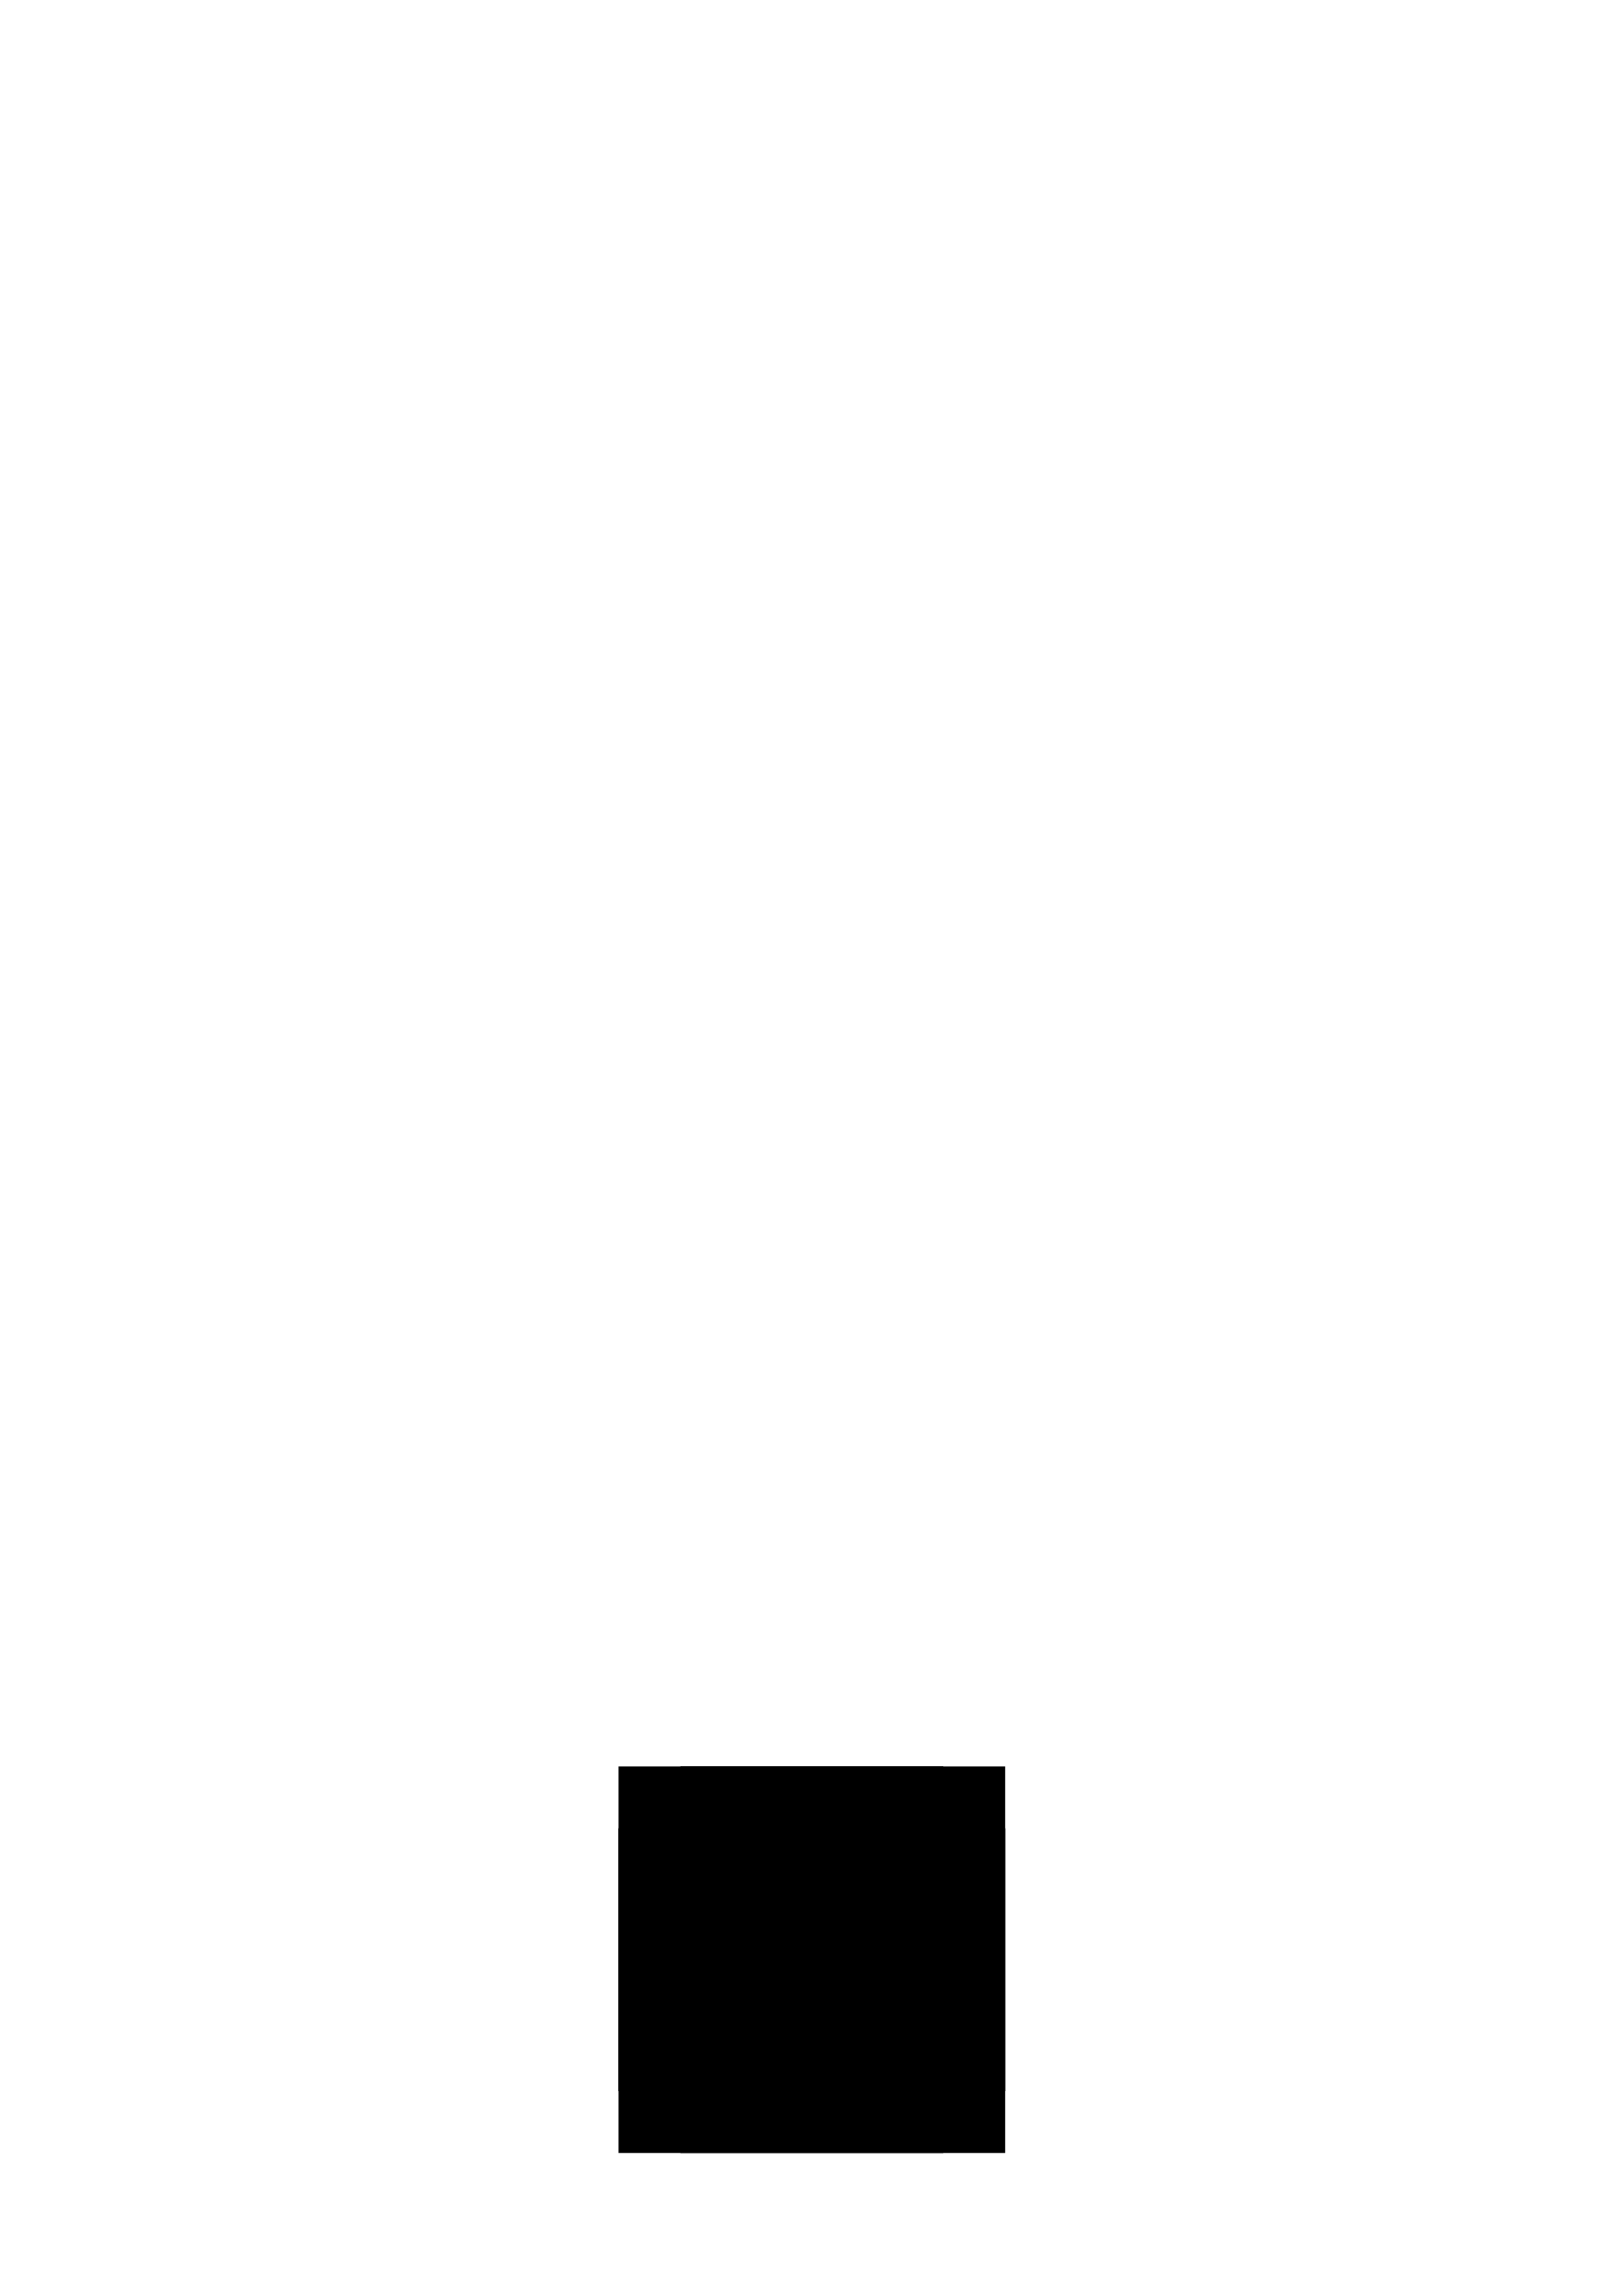
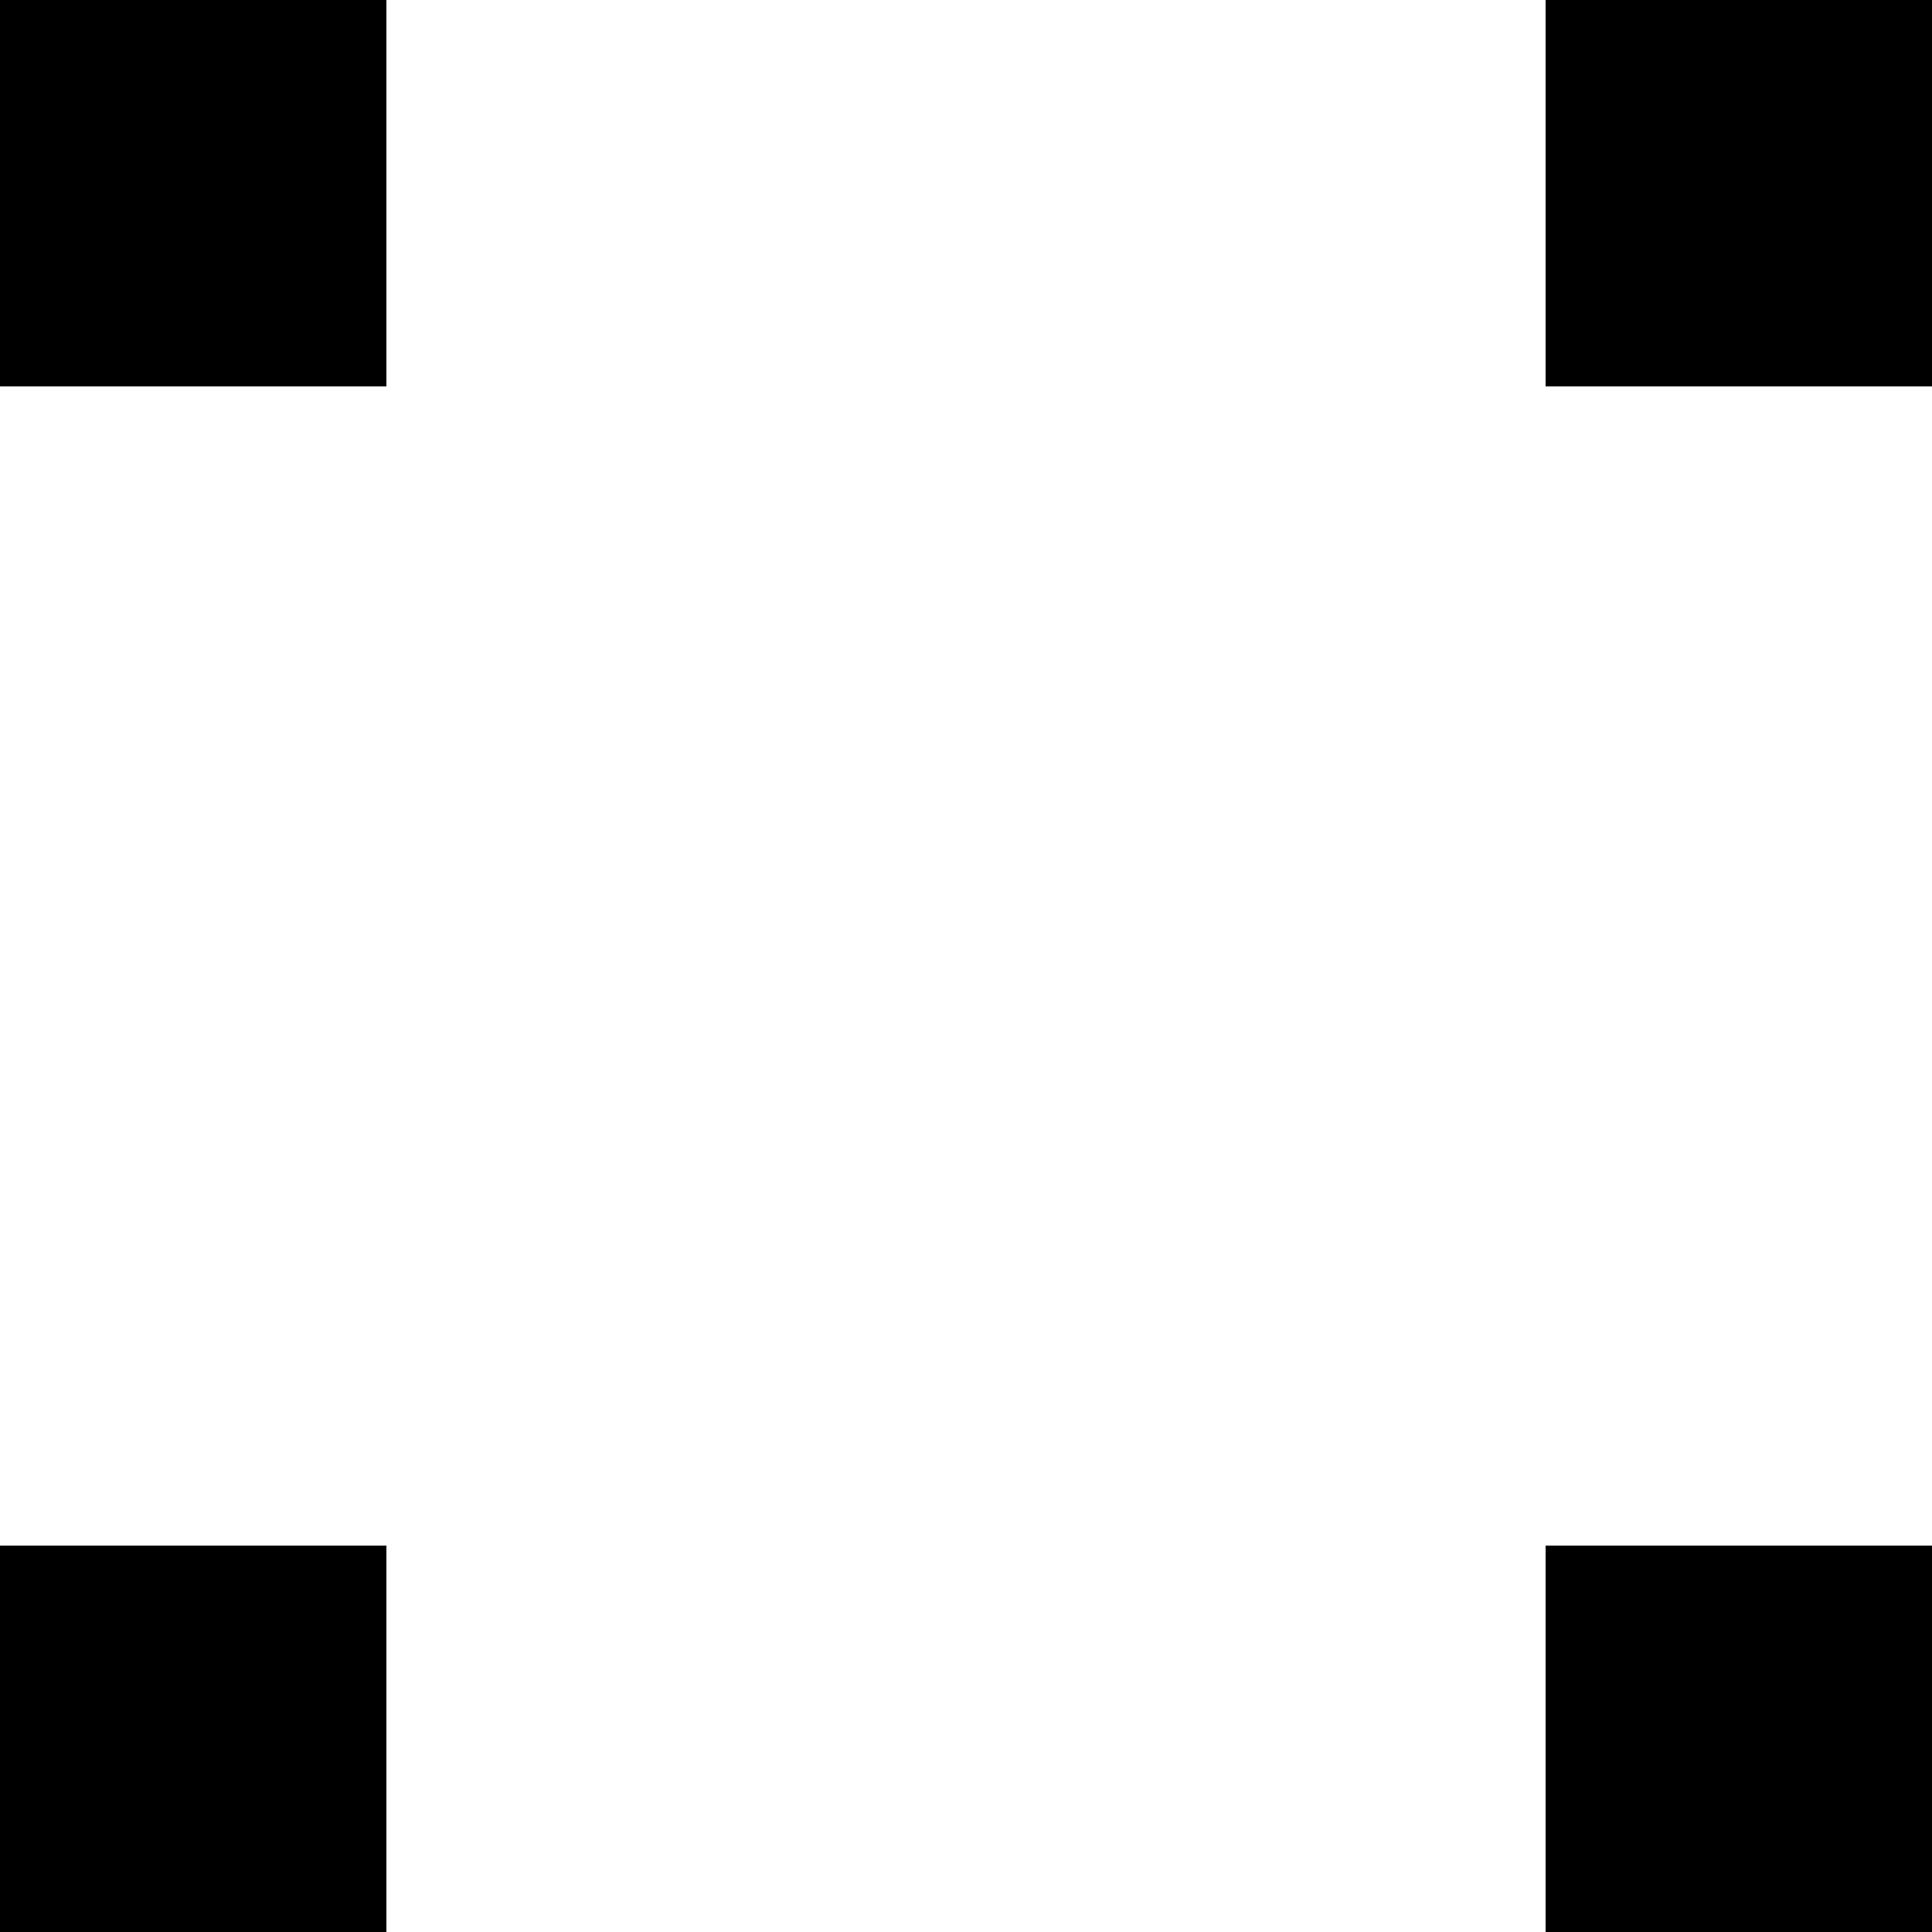
- <svg xmlns="http://www.w3.org/2000/svg" version="1.1" viewBox="0 0 210 297" width="210mm" height="297mm">
+ <svg xmlns="http://www.w3.org/2000/svg" version="1.1" viewBox="0 0 10 10" width="10mm" height="10mm">
  <defs>
    <marker id="arrow" viewBox="0 0 16 16" refX="8" refY="8" markerWidth="9" markerHeight="9" orient="auto-start-reverse">
      <path d="M 0 0 L 16 8 L 0 16 z" stroke="context-stroke" fill="context-fill" />
    </marker>
  </defs>
  <g>
    <g>
+       <g transform="matrix(1 0 0 1 -4 4)">
+         <g>
+           <g>
+             <rect x="4" y="4" width="2" height="2" />
+           </g>
+         </g>
+       </g>
+     </g>
+     <g>
+       <g transform="matrix(1 0 0 1 4 4)">
+         <g>
+           <g>
+             <rect x="4" y="4" width="2" height="2" />
+           </g>
+         </g>
+       </g>
+     </g>
+     <g>
      <g transform="matrix(1 0 0 1 -4 -4)">
        <g>
          <g>
-             <rect x="84" y="232.5" width="42" height="42" />
+             <rect x="4" y="4" width="2" height="2" />
          </g>
        </g>
      </g>
    </g>
    <g>
      <g transform="matrix(1 0 0 1 4 -4)">
        <g>
          <g>
-             <rect x="84" y="232.5" width="42" height="42" />
-           </g>
-         </g>
-       </g>
-     </g>
-     <g>
-       <g transform="matrix(1 0 0 1 -4 4)">
-         <g>
-           <g>
-             <rect x="84" y="232.5" width="42" height="42" />
-           </g>
-         </g>
-       </g>
-     </g>
-     <g>
-       <g transform="matrix(1 0 0 1 4 4)">
-         <g>
-           <g>
-             <rect x="84" y="232.5" width="42" height="42" />
+             <rect x="4" y="4" width="2" height="2" />
          </g>
        </g>
      </g>
    </g>
  </g>
</svg>
